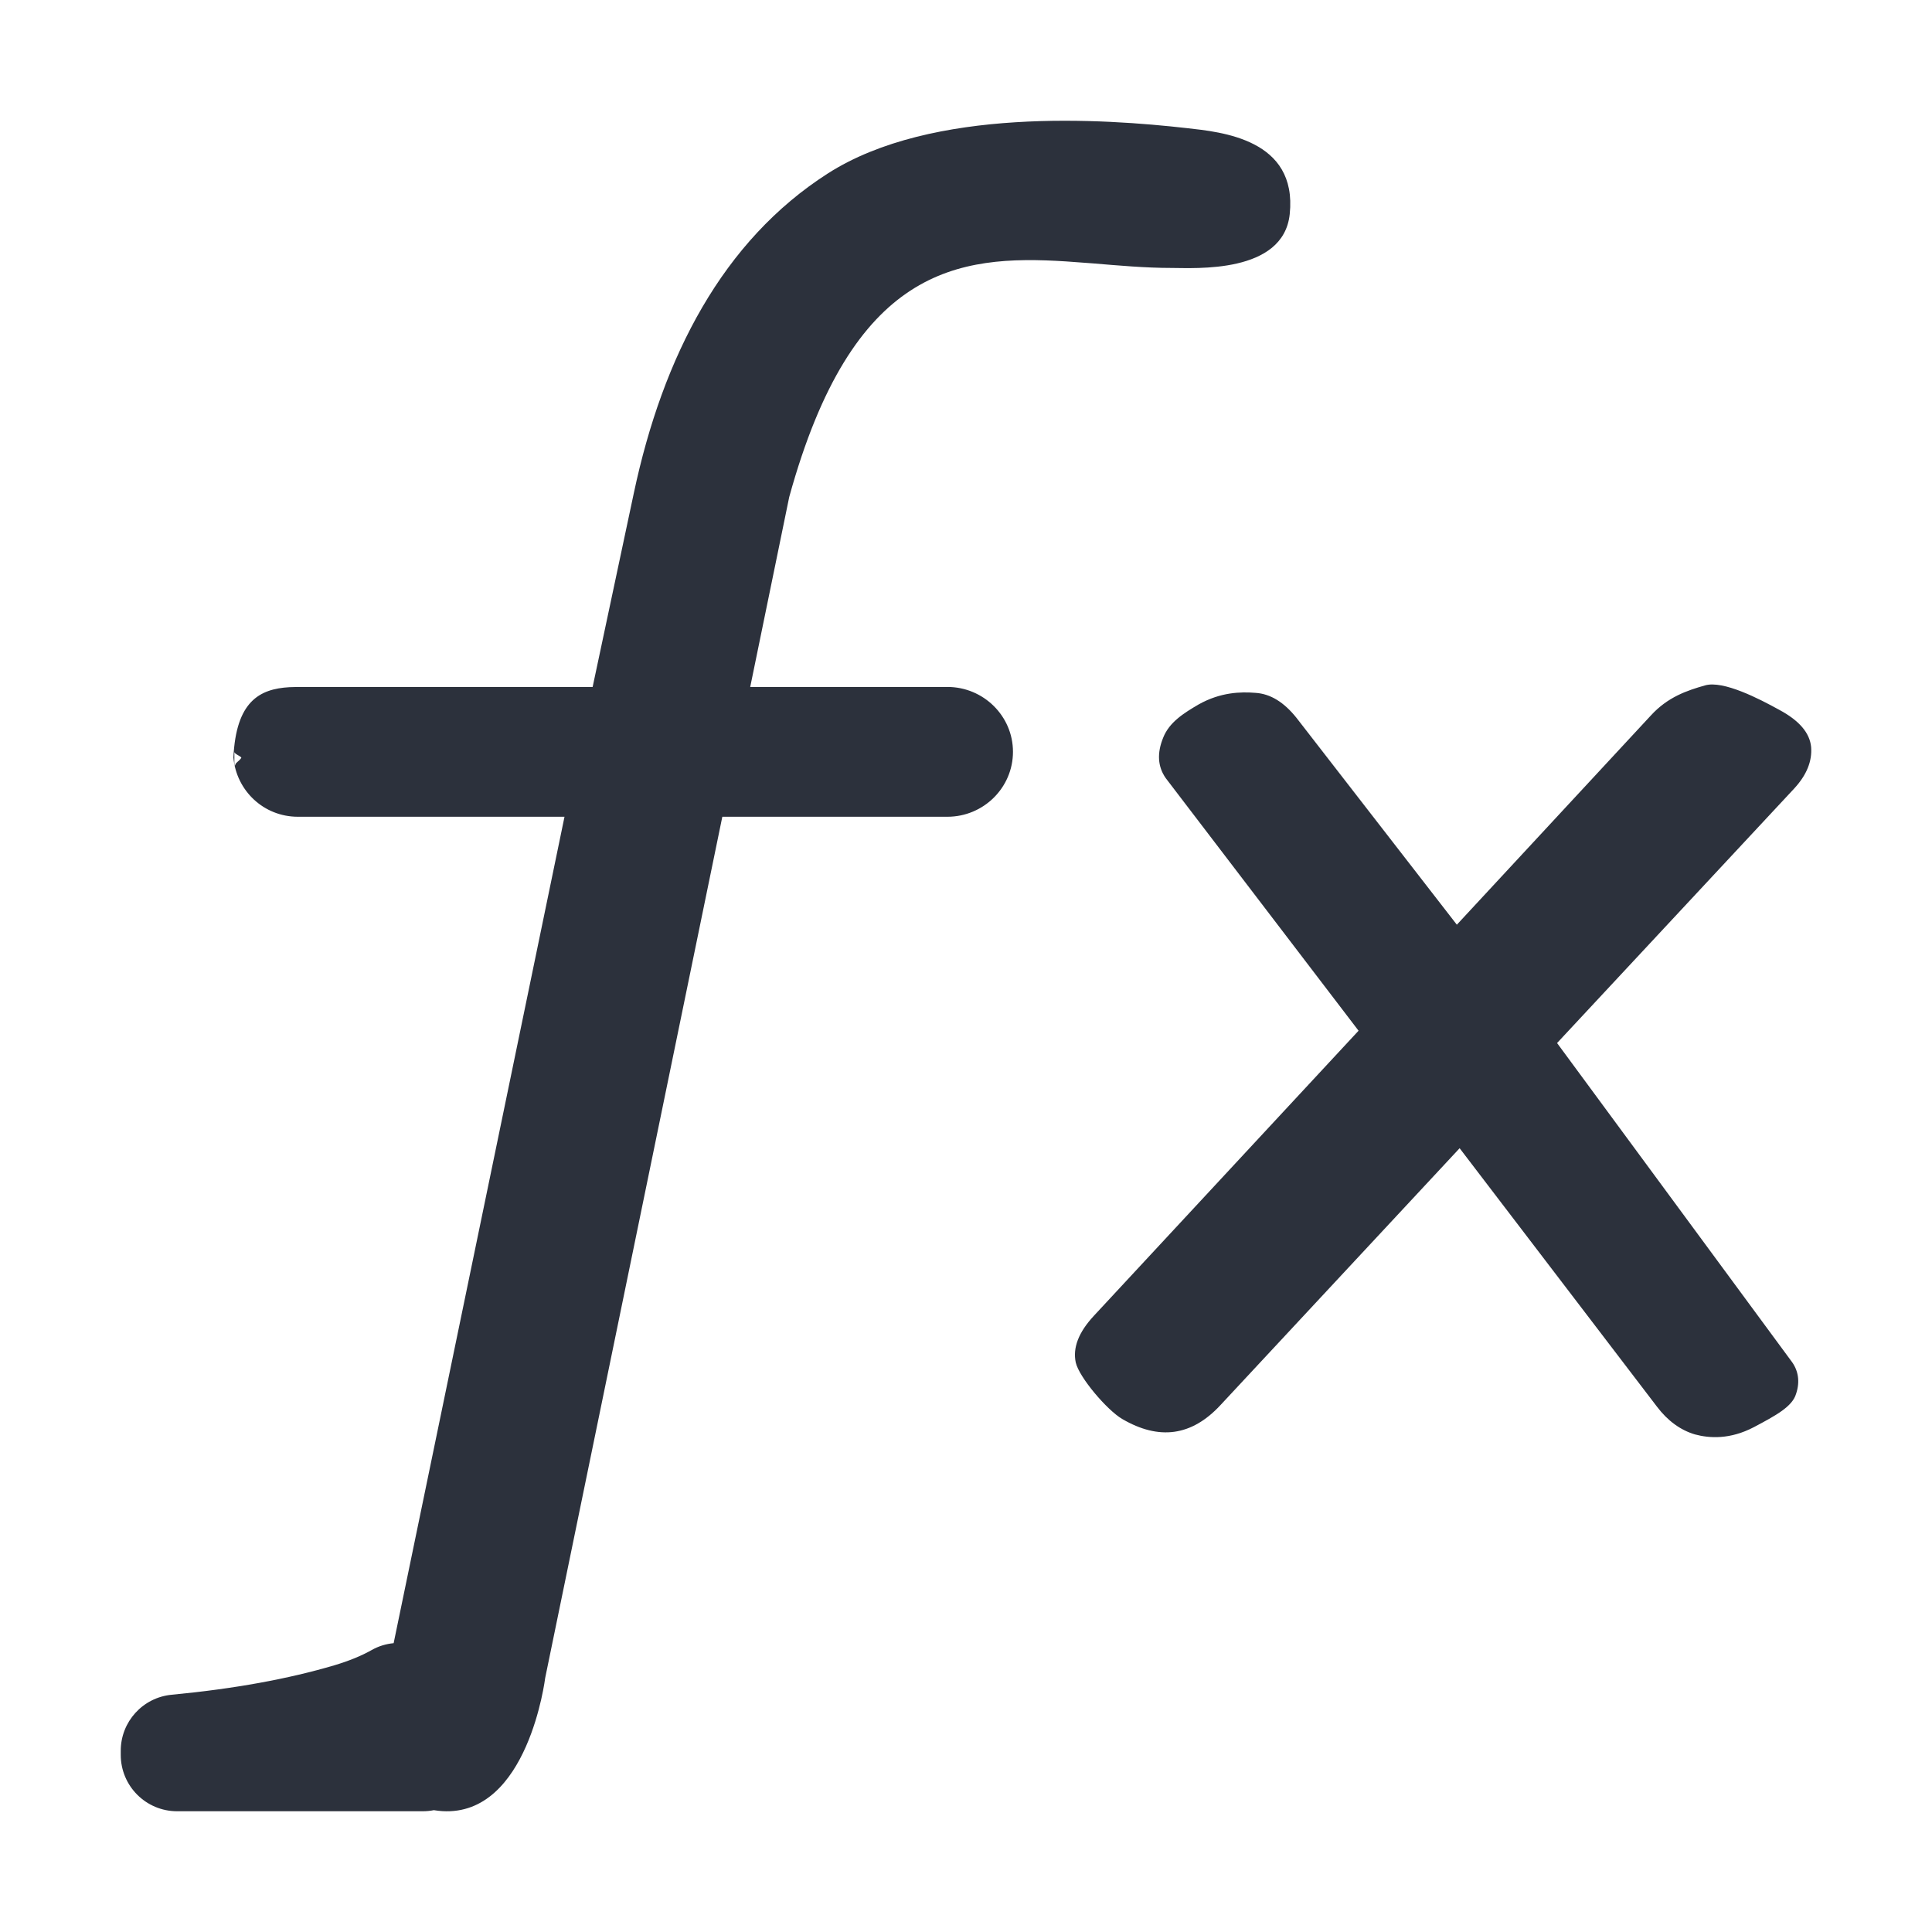
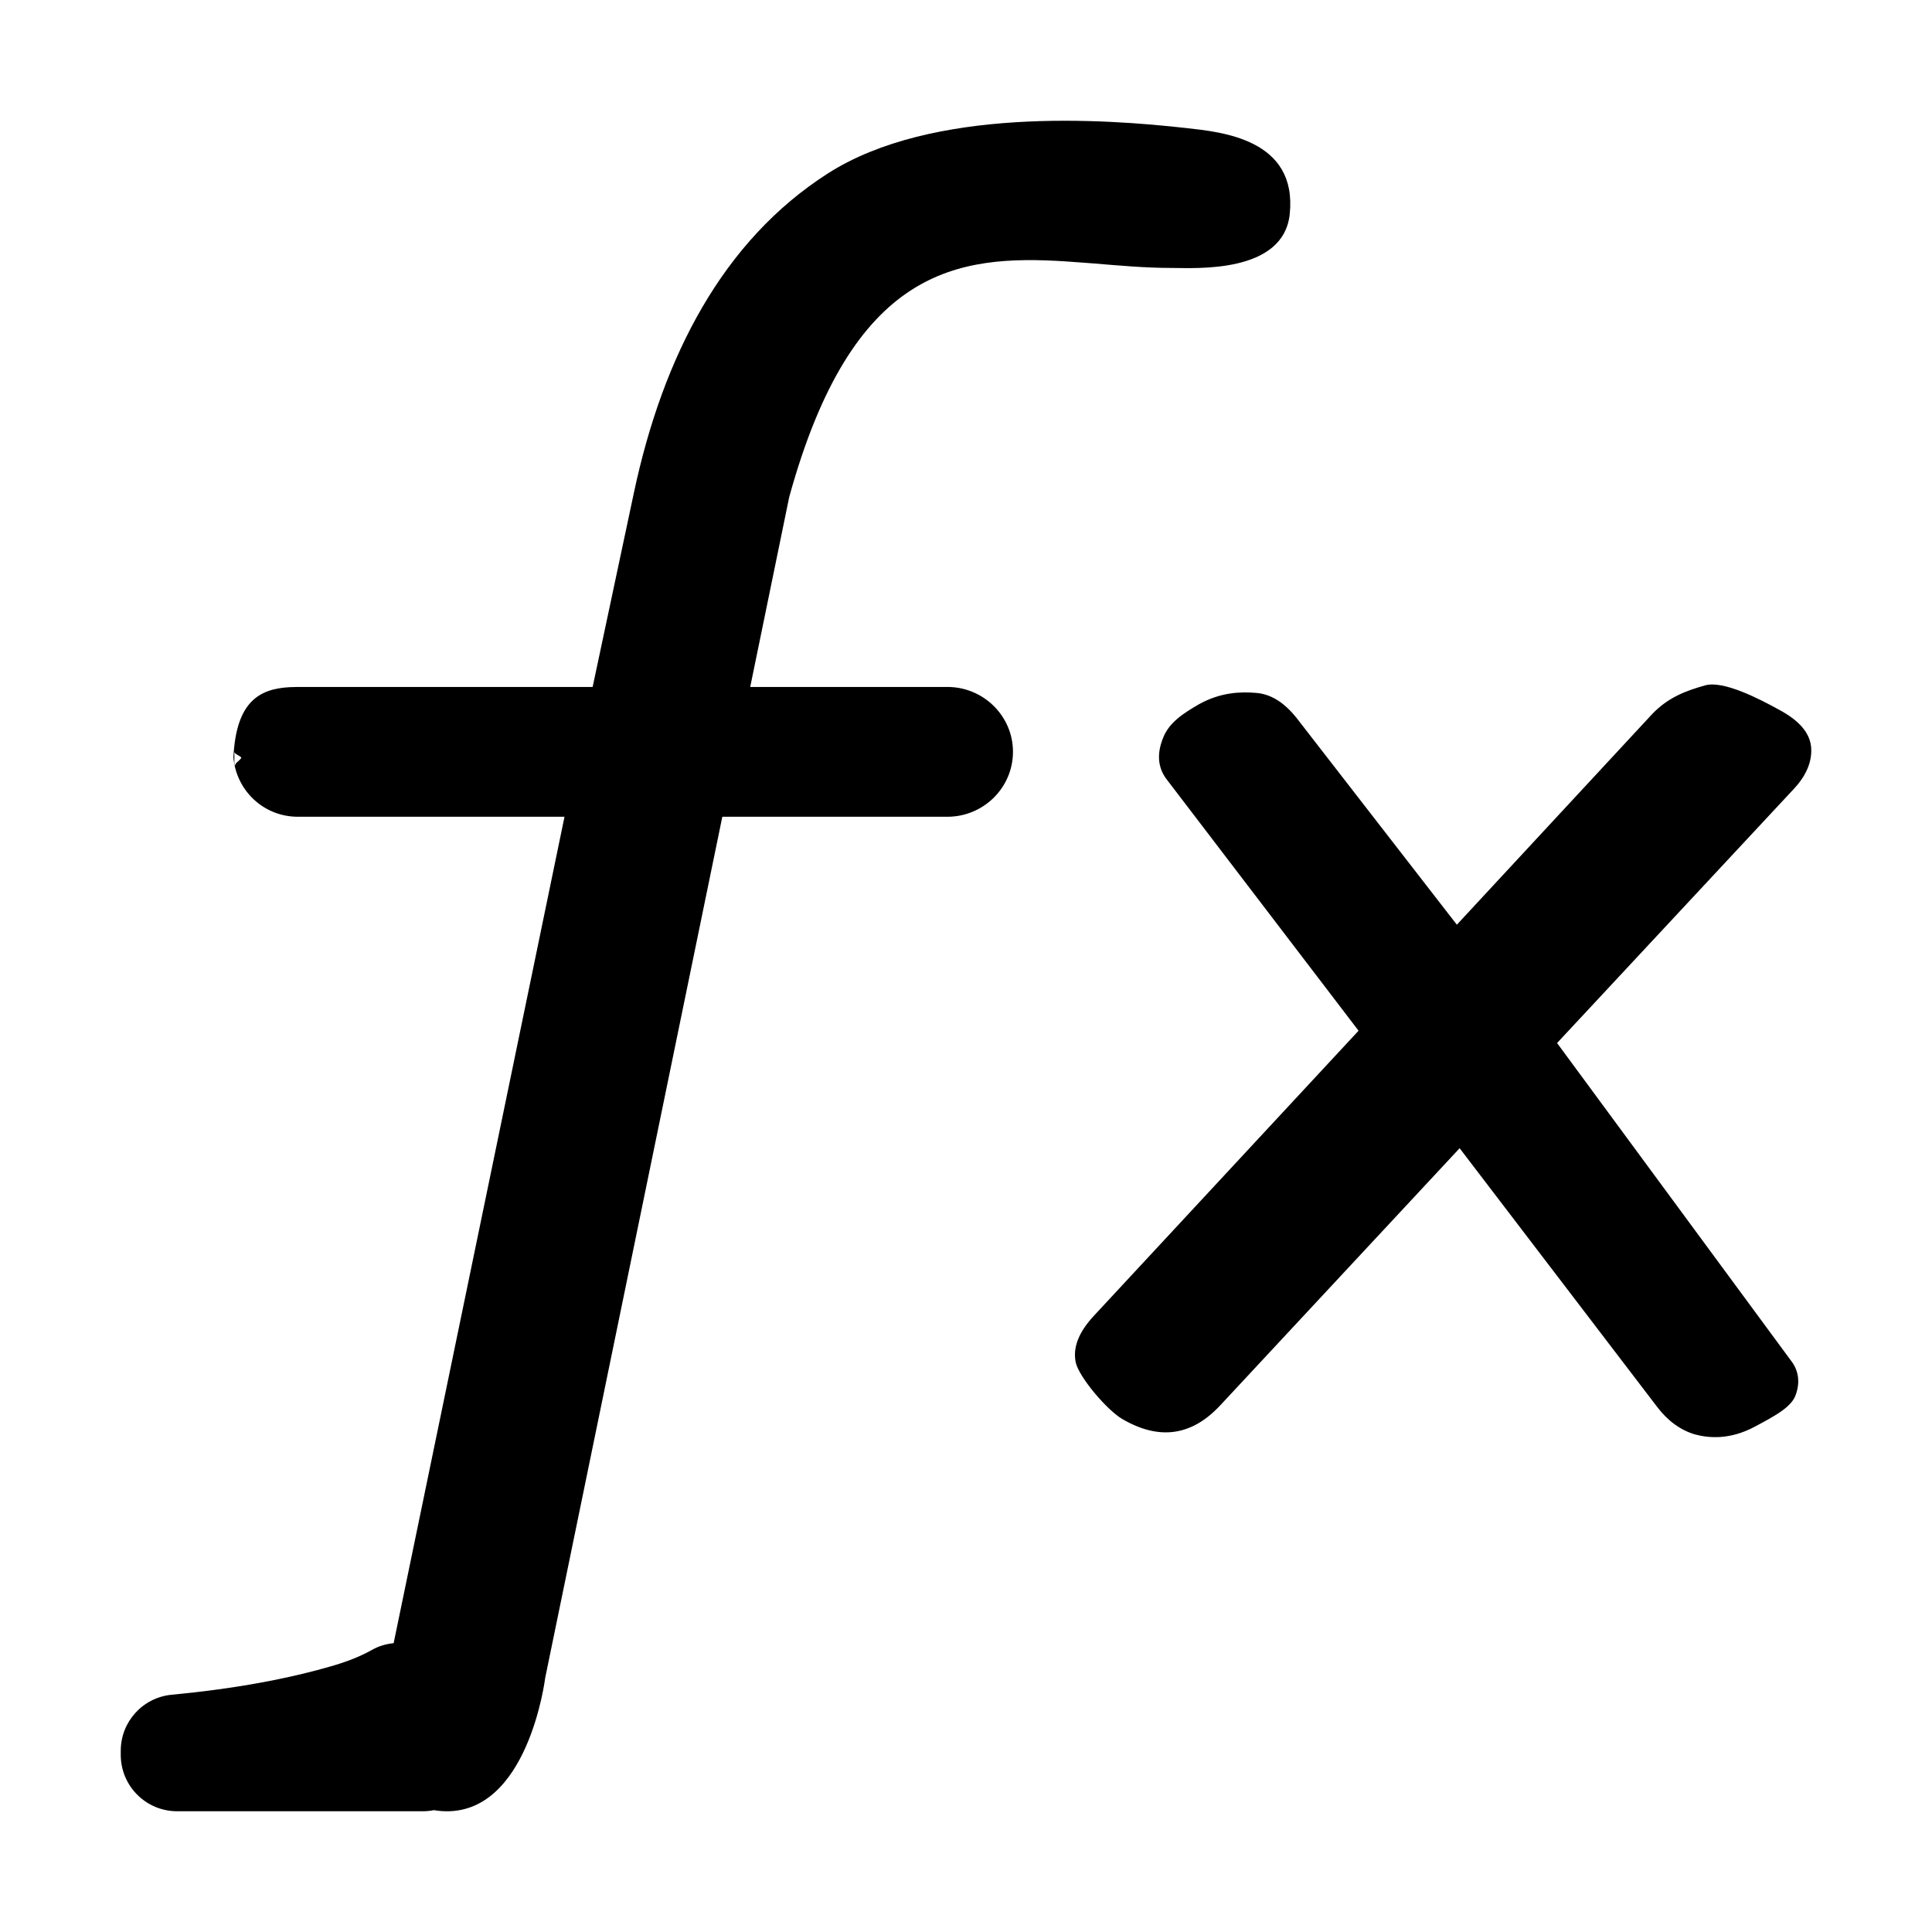
<svg xmlns="http://www.w3.org/2000/svg" viewBox="0 0 16 16" version="1.1">
-   <g stroke="none" stroke-width="1" fill="none" fill-rule="evenodd">
-     <g id="fx">
-       <rect x="0" y="0" width="16" height="16" />
-       <path d="M6.855,1.437 C7.72,0.883 9.146,0.984 9.828,1.061 C10.114,1.093 10.746,1.151 10.681,1.773 C10.629,2.269 9.896,2.219 9.701,2.219 C9.485,2.219 9.266,2.199 9.048,2.181 L8.83,2.165 C7.924,2.107 7.059,2.218 6.536,4.116 L6.213,5.689 L7.846,5.689 C8.145,5.689 8.389,5.93 8.389,6.226 C8.389,6.523 8.145,6.764 7.846,6.764 L5.982,6.764 L4.515,13.896 C4.515,13.896 4.374,15.043 3.662,14.999 C3.638,14.997 3.615,14.995 3.593,14.991 C3.564,14.997 3.532,15 3.499,15 L1.467,15 C1.209,15 1,14.791 1,14.533 L1,14.501 C0.999,14.259 1.183,14.057 1.423,14.035 C1.94,13.986 2.388,13.904 2.77,13.791 C2.89,13.755 2.993,13.713 3.078,13.665 C3.136,13.632 3.198,13.614 3.26,13.608 L4.675,6.764 L2.467,6.764 C2.183,6.764 1.957,6.547 1.933,6.273 L1.945,6.342 L1.953,6.323 C1.967,6.307 1.99,6.293 1.999,6.274 C1.986,6.258 1.941,6.244 1.941,6.226 L1.941,6.319 L1.933,6.273 C1.955,5.811 2.147,5.705 2.397,5.691 L2.467,5.689 L4.908,5.689 L5.249,4.084 C5.49,2.948 5.987,1.993 6.855,1.437 Z M14.734,5.878 C14.901,5.967 14.988,6.07 14.999,6.187 C15.008,6.303 14.963,6.417 14.859,6.53 L12.895,8.638 L14.832,11.268 C14.893,11.346 14.909,11.441 14.874,11.544 C14.843,11.649 14.706,11.723 14.525,11.819 C14.328,11.922 14.158,11.912 14.036,11.879 C13.918,11.844 13.811,11.767 13.722,11.649 L12.088,9.509 L10.105,11.639 C9.868,11.893 9.599,11.93 9.293,11.751 C9.167,11.677 8.937,11.406 8.909,11.284 C8.883,11.162 8.932,11.034 9.058,10.898 L11.251,8.536 L9.654,6.444 C9.587,6.348 9.581,6.236 9.633,6.109 C9.683,5.982 9.801,5.907 9.928,5.833 C10.109,5.732 10.275,5.728 10.398,5.738 C10.522,5.746 10.634,5.816 10.737,5.945 L12.065,7.658 L13.672,5.925 C13.811,5.773 13.969,5.719 14.121,5.676 C14.272,5.633 14.571,5.788 14.734,5.878 Z" id="形状结合备份" fill="#2C313C" fill-rule="nonzero" />
-     </g>
-   </g>
+   <path d="M6.855,1.437 C7.72,0.883 9.146,0.984 9.828,1.061 C10.114,1.093 10.746,1.151 10.681,1.773 C10.629,2.269 9.896,2.219 9.701,2.219 C9.485,2.219 9.266,2.199 9.048,2.181 L8.83,2.165 C7.924,2.107 7.059,2.218 6.536,4.116 L6.213,5.689 L7.846,5.689 C8.145,5.689 8.389,5.93 8.389,6.226 C8.389,6.523 8.145,6.764 7.846,6.764 L5.982,6.764 L4.515,13.896 C4.515,13.896 4.374,15.043 3.662,14.999 C3.638,14.997 3.615,14.995 3.593,14.991 C3.564,14.997 3.532,15 3.499,15 L1.467,15 C1.209,15 1,14.791 1,14.533 L1,14.501 C0.999,14.259 1.183,14.057 1.423,14.035 C1.94,13.986 2.388,13.904 2.77,13.791 C2.89,13.755 2.993,13.713 3.078,13.665 C3.136,13.632 3.198,13.614 3.26,13.608 L4.675,6.764 L2.467,6.764 C2.183,6.764 1.957,6.547 1.933,6.273 L1.945,6.342 L1.953,6.323 C1.967,6.307 1.99,6.293 1.999,6.274 C1.986,6.258 1.941,6.244 1.941,6.226 L1.941,6.319 L1.933,6.273 C1.955,5.811 2.147,5.705 2.397,5.691 L2.467,5.689 L4.908,5.689 L5.249,4.084 C5.49,2.948 5.987,1.993 6.855,1.437 Z M14.734,5.878 C14.901,5.967 14.988,6.07 14.999,6.187 C15.008,6.303 14.963,6.417 14.859,6.53 L12.895,8.638 L14.832,11.268 C14.893,11.346 14.909,11.441 14.874,11.544 C14.843,11.649 14.706,11.723 14.525,11.819 C14.328,11.922 14.158,11.912 14.036,11.879 C13.918,11.844 13.811,11.767 13.722,11.649 L12.088,9.509 L10.105,11.639 C9.868,11.893 9.599,11.93 9.293,11.751 C9.167,11.677 8.937,11.406 8.909,11.284 C8.883,11.162 8.932,11.034 9.058,10.898 L11.251,8.536 L9.654,6.444 C9.587,6.348 9.581,6.236 9.633,6.109 C9.683,5.982 9.801,5.907 9.928,5.833 C10.109,5.732 10.275,5.728 10.398,5.738 C10.522,5.746 10.634,5.816 10.737,5.945 L12.065,7.658 L13.672,5.925 C13.811,5.773 13.969,5.719 14.121,5.676 C14.272,5.633 14.571,5.788 14.734,5.878 Z" fill="currentColor" fill-rule="nonzero" />
</svg>
